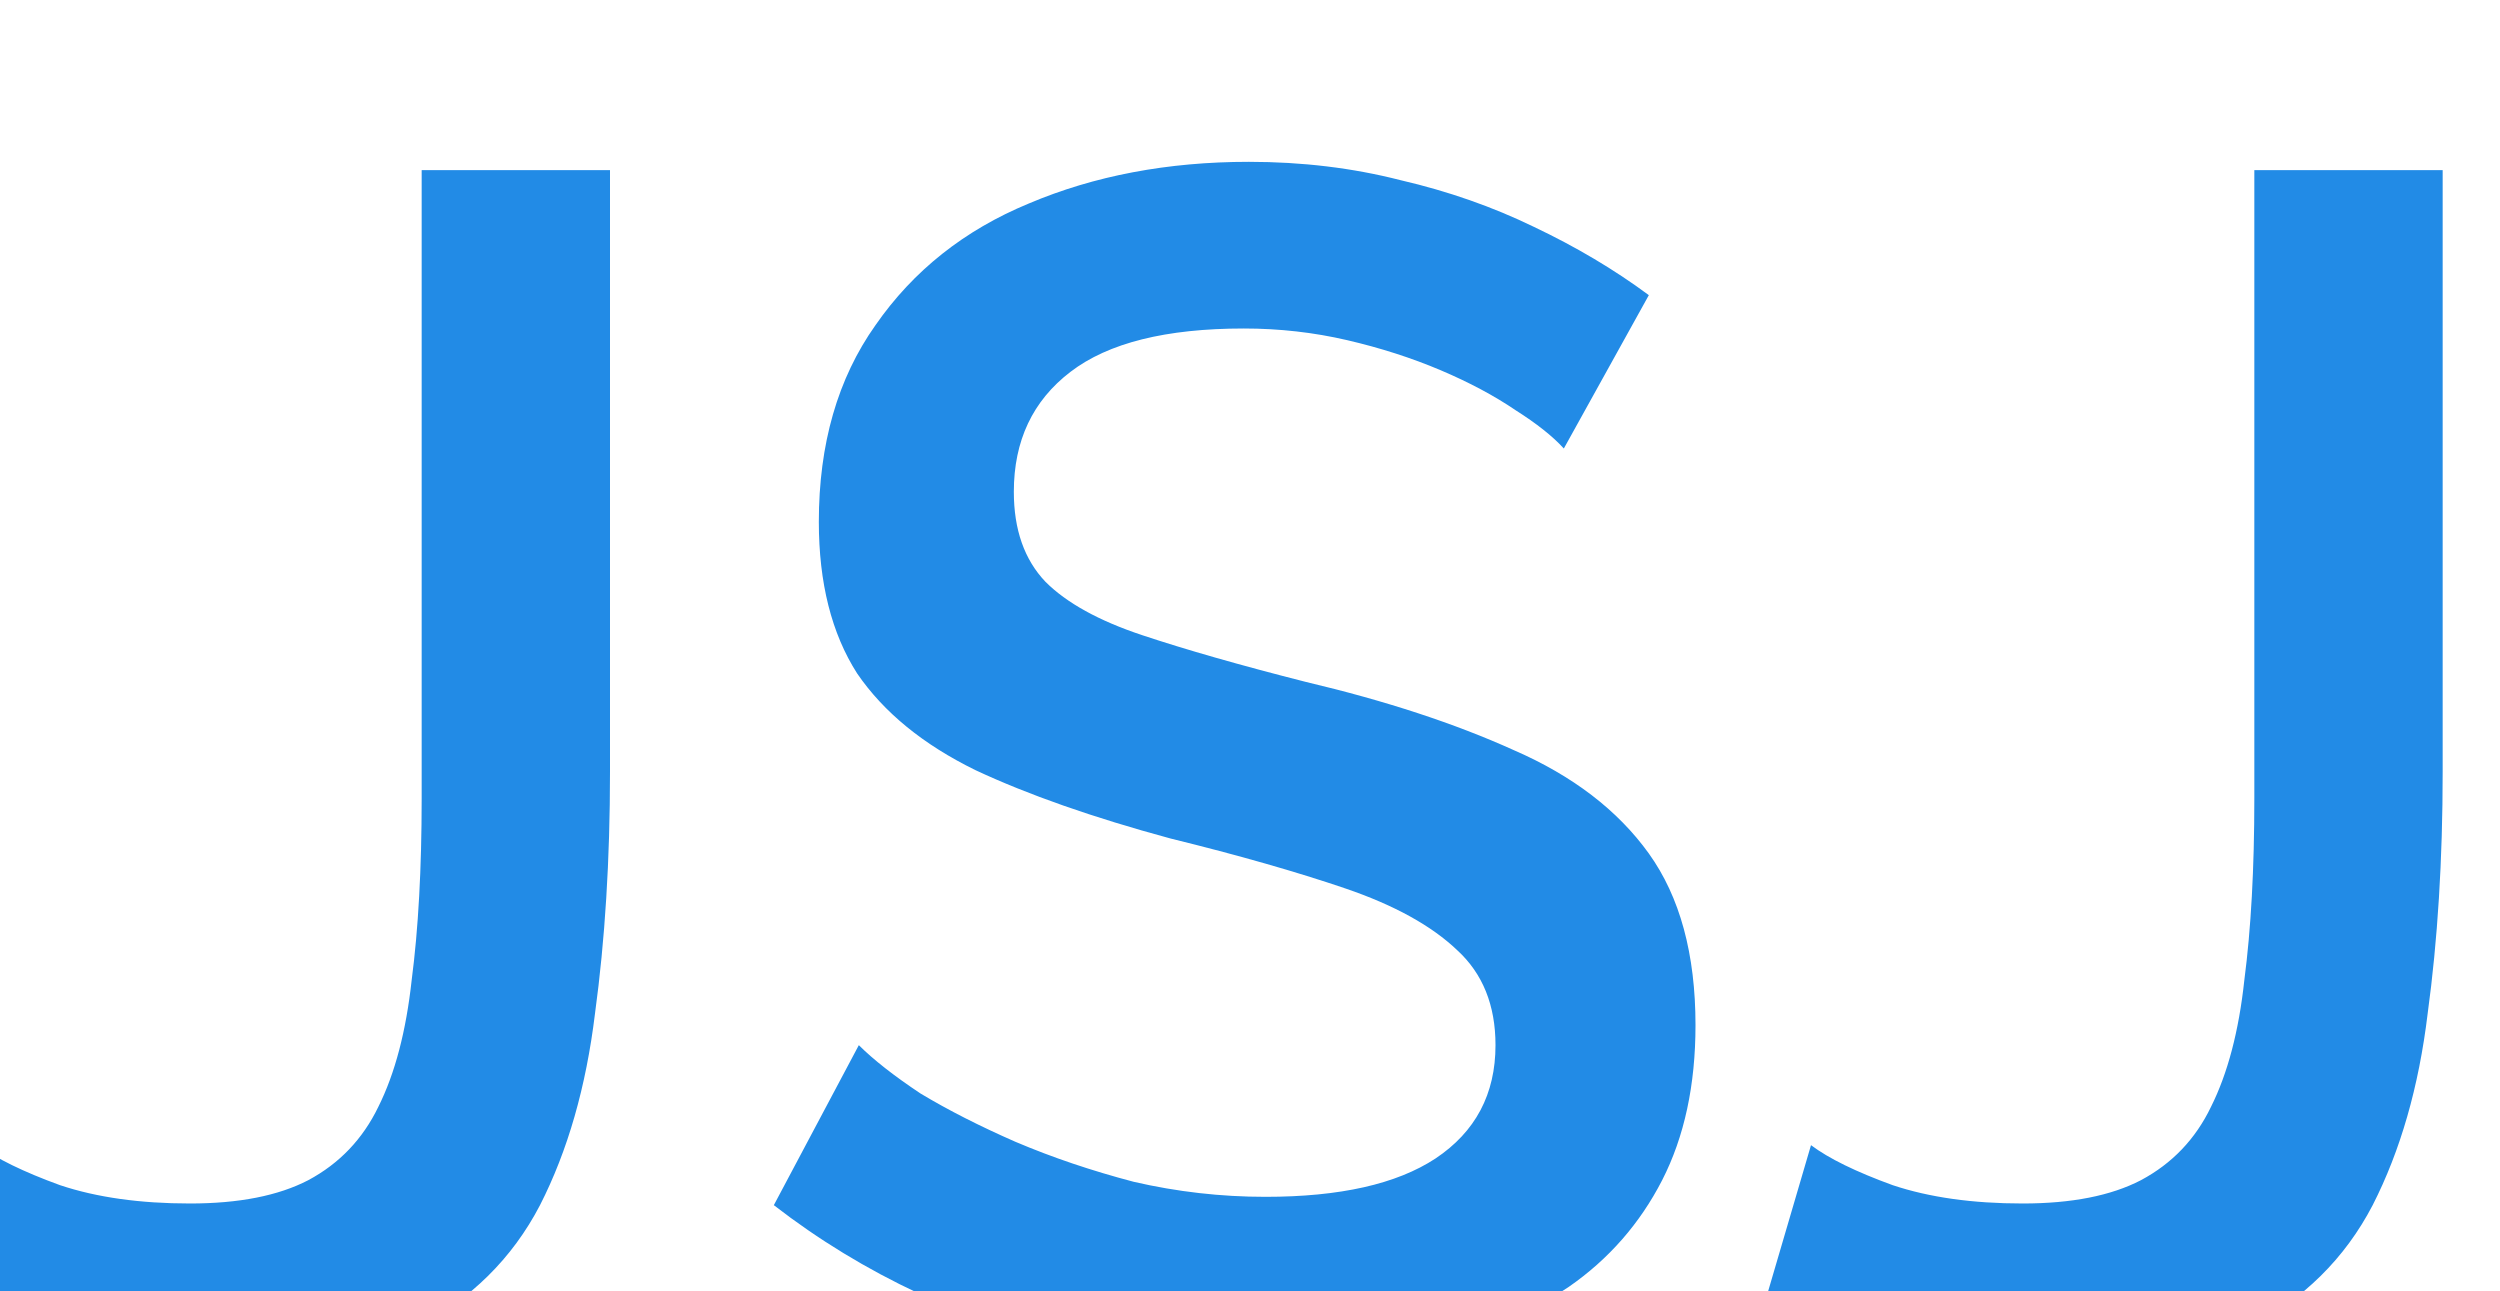
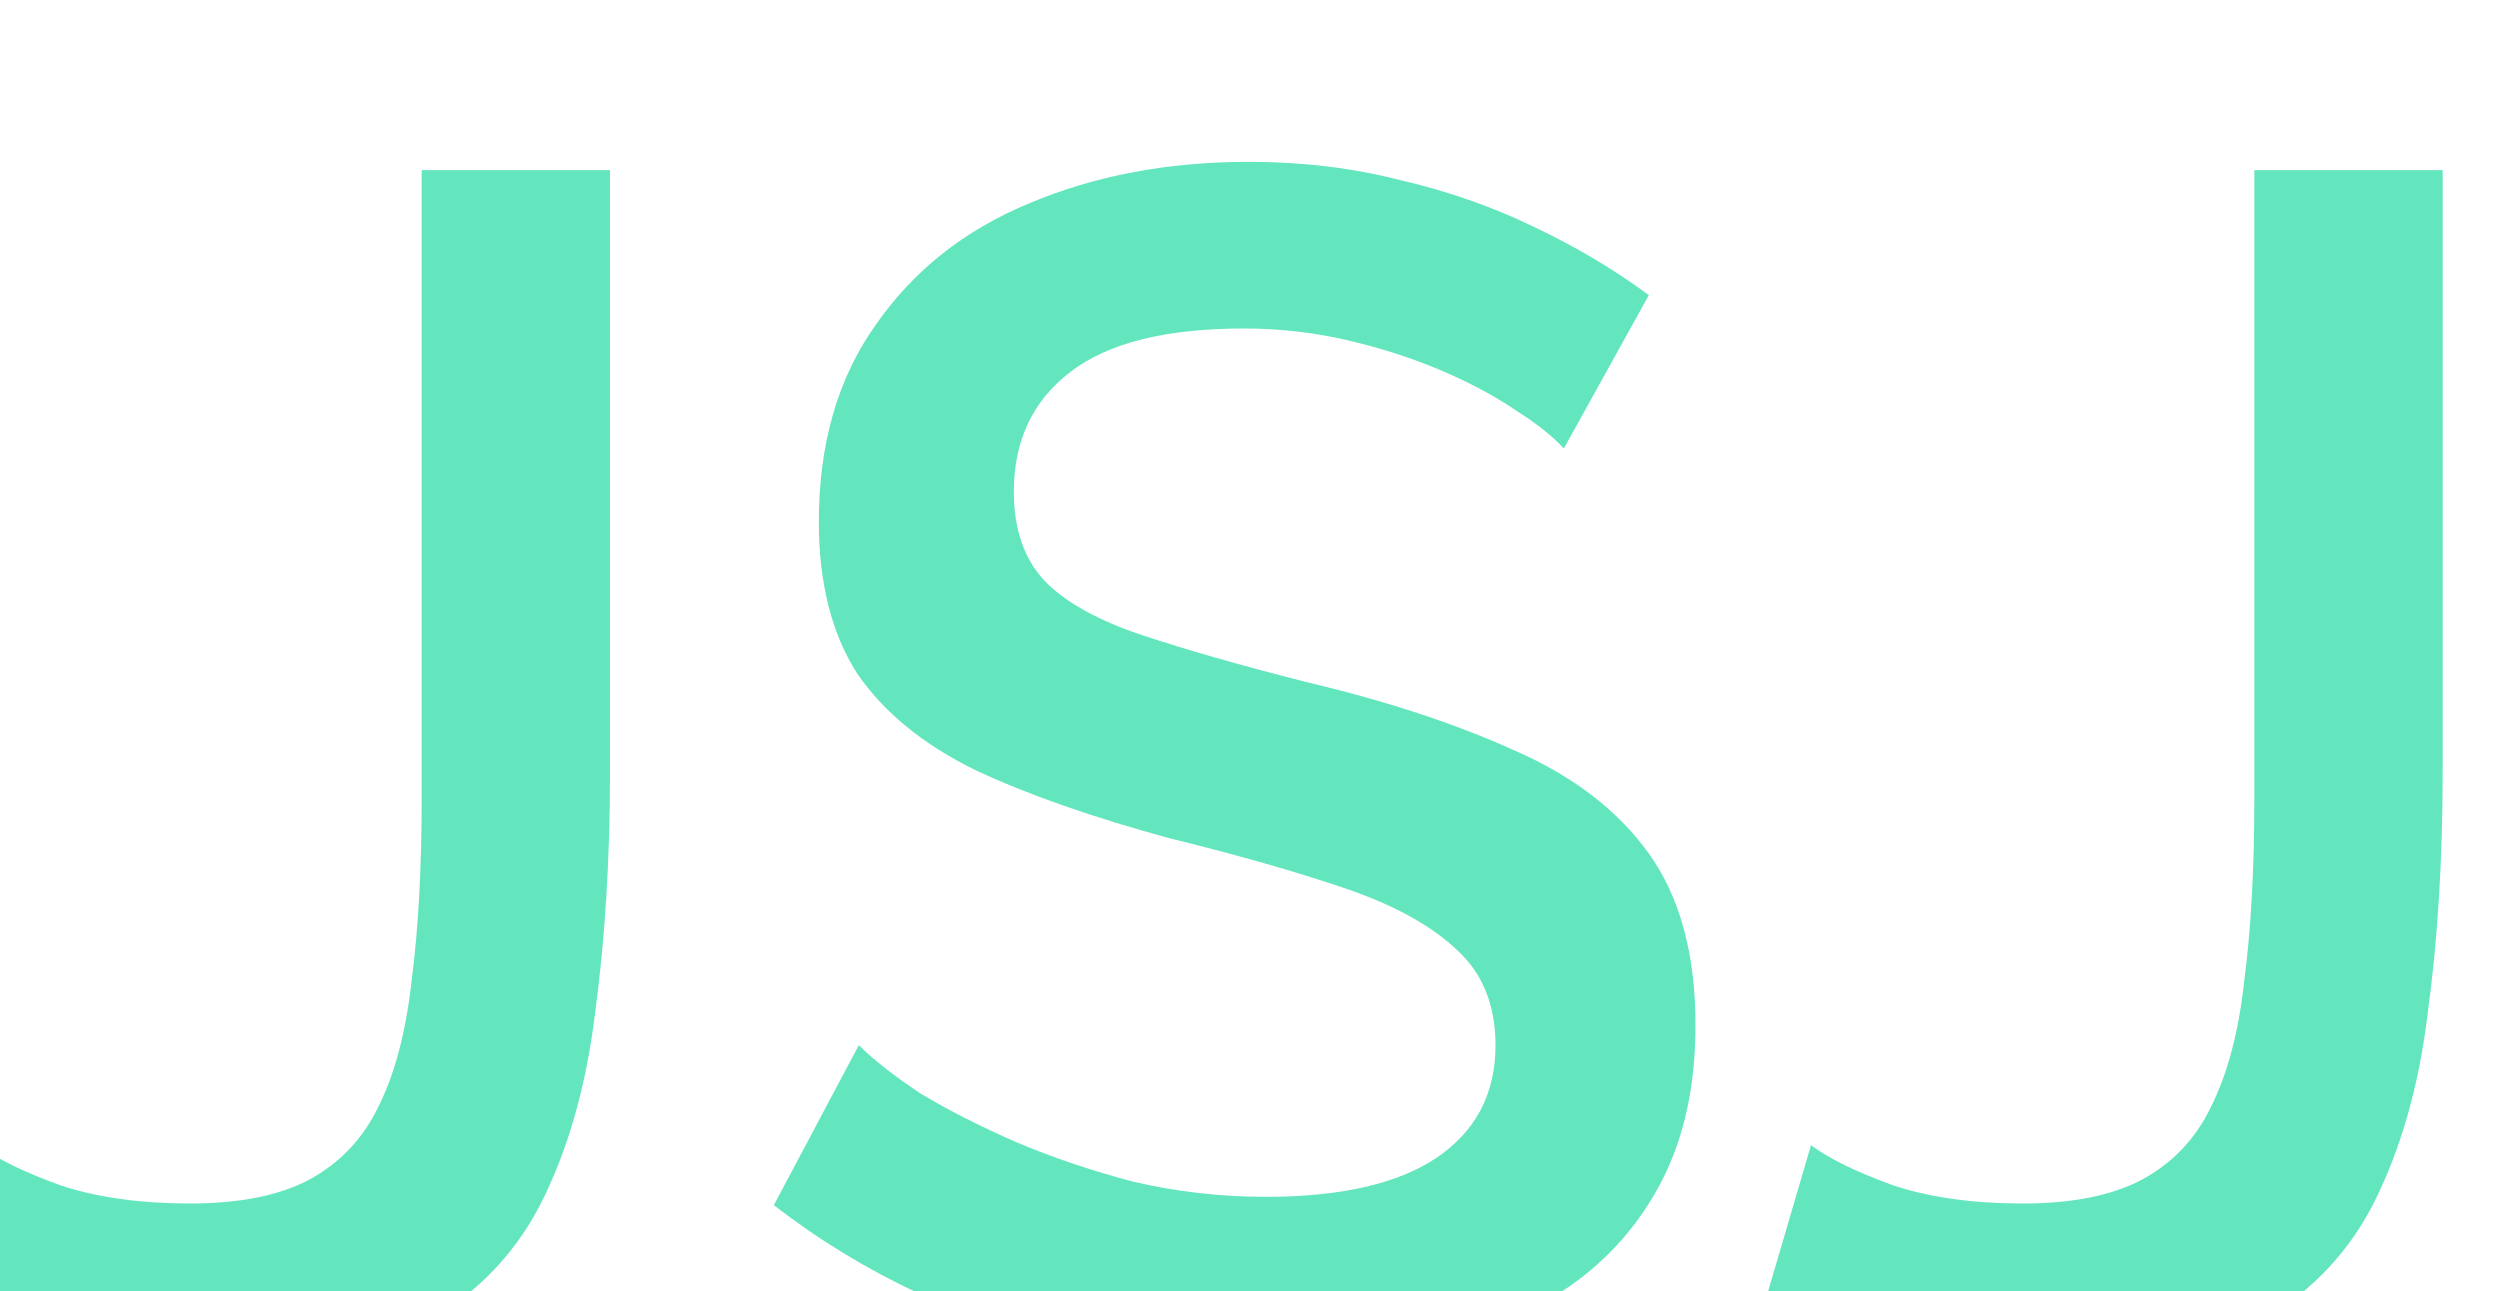
<svg xmlns="http://www.w3.org/2000/svg" width="31" height="16" viewBox="1 0 30 13" fill="none">
-   <path d="M0.74 12.5C0.953 12.66 1.28 12.82 1.72 12.98C2.16 13.127 2.68 13.2 3.28 13.2C3.867 13.2 4.34 13.107 4.7 12.92C5.073 12.72 5.353 12.427 5.54 12.04C5.74 11.64 5.873 11.133 5.94 10.52C6.02 9.907 6.06 9.18 6.06 8.34V0.8H8.32V8.02C8.32 9.073 8.26 10.04 8.14 10.92C8.033 11.8 7.813 12.567 7.48 13.22C7.147 13.86 6.647 14.353 5.98 14.7C5.327 15.047 4.447 15.22 3.34 15.22C2.687 15.22 2.107 15.147 1.6 15C1.093 14.853 0.627 14.633 0.2 14.34L0.74 12.5ZM19.766 4.14C19.632 3.993 19.439 3.84 19.186 3.68C18.932 3.507 18.632 3.347 18.286 3.2C17.939 3.053 17.566 2.933 17.166 2.84C16.766 2.747 16.352 2.7 15.926 2.7C14.992 2.7 14.299 2.873 13.846 3.22C13.392 3.567 13.166 4.047 13.166 4.66C13.166 5.113 13.292 5.473 13.546 5.74C13.799 5.993 14.186 6.207 14.706 6.38C15.226 6.553 15.879 6.74 16.666 6.94C17.626 7.167 18.459 7.44 19.166 7.76C19.872 8.067 20.412 8.48 20.786 9C21.159 9.52 21.346 10.207 21.346 11.06C21.346 11.78 21.212 12.4 20.946 12.92C20.679 13.44 20.306 13.867 19.826 14.2C19.346 14.52 18.792 14.76 18.166 14.92C17.539 15.067 16.866 15.14 16.146 15.14C15.439 15.14 14.732 15.067 14.026 14.92C13.332 14.773 12.666 14.56 12.026 14.28C11.399 13.987 10.819 13.633 10.286 13.22L11.306 11.3C11.479 11.473 11.726 11.667 12.046 11.88C12.379 12.08 12.759 12.273 13.186 12.46C13.626 12.647 14.099 12.807 14.606 12.94C15.126 13.06 15.652 13.12 16.186 13.12C17.079 13.12 17.759 12.967 18.226 12.66C18.706 12.34 18.946 11.887 18.946 11.3C18.946 10.82 18.792 10.44 18.486 10.16C18.179 9.867 17.732 9.62 17.146 9.42C16.559 9.22 15.859 9.02 15.046 8.82C14.112 8.567 13.332 8.293 12.706 8C12.079 7.693 11.606 7.307 11.286 6.84C10.979 6.36 10.826 5.753 10.826 5.02C10.826 4.087 11.052 3.3 11.506 2.66C11.959 2.007 12.572 1.52 13.346 1.2C14.132 0.867 15.012 0.7 15.986 0.7C16.626 0.7 17.232 0.773 17.806 0.92C18.379 1.053 18.912 1.24 19.406 1.48C19.912 1.72 20.372 1.993 20.786 2.3L19.766 4.14ZM22.732 12.5C22.945 12.66 23.272 12.82 23.712 12.98C24.152 13.127 24.672 13.2 25.272 13.2C25.859 13.2 26.332 13.107 26.692 12.92C27.066 12.72 27.346 12.427 27.532 12.04C27.732 11.64 27.866 11.133 27.932 10.52C28.012 9.907 28.052 9.18 28.052 8.34V0.8H30.312V8.02C30.312 9.073 30.252 10.04 30.132 10.92C30.026 11.8 29.805 12.567 29.472 13.22C29.139 13.86 28.639 14.353 27.972 14.7C27.319 15.047 26.439 15.22 25.332 15.22C24.679 15.22 24.099 15.147 23.592 15C23.085 14.853 22.619 14.633 22.192 14.34L22.732 12.5Z" fill="#228BE6" />
+   <path d="M0.74 12.5C0.953 12.66 1.28 12.82 1.72 12.98C2.16 13.127 2.68 13.2 3.28 13.2C3.867 13.2 4.34 13.107 4.7 12.92C5.073 12.72 5.353 12.427 5.54 12.04C5.74 11.64 5.873 11.133 5.94 10.52C6.02 9.907 6.06 9.18 6.06 8.34V0.8H8.32V8.02C8.32 9.073 8.26 10.04 8.14 10.92C8.033 11.8 7.813 12.567 7.48 13.22C7.147 13.86 6.647 14.353 5.98 14.7C5.327 15.047 4.447 15.22 3.34 15.22C2.687 15.22 2.107 15.147 1.6 15C1.093 14.853 0.627 14.633 0.2 14.34L0.74 12.5ZM19.766 4.14C19.632 3.993 19.439 3.84 19.186 3.68C18.932 3.507 18.632 3.347 18.286 3.2C17.939 3.053 17.566 2.933 17.166 2.84C16.766 2.747 16.352 2.7 15.926 2.7C14.992 2.7 14.299 2.873 13.846 3.22C13.392 3.567 13.166 4.047 13.166 4.66C13.166 5.113 13.292 5.473 13.546 5.74C13.799 5.993 14.186 6.207 14.706 6.38C15.226 6.553 15.879 6.74 16.666 6.94C17.626 7.167 18.459 7.44 19.166 7.76C19.872 8.067 20.412 8.48 20.786 9C21.159 9.52 21.346 10.207 21.346 11.06C21.346 11.78 21.212 12.4 20.946 12.92C20.679 13.44 20.306 13.867 19.826 14.2C19.346 14.52 18.792 14.76 18.166 14.92C17.539 15.067 16.866 15.14 16.146 15.14C15.439 15.14 14.732 15.067 14.026 14.92C13.332 14.773 12.666 14.56 12.026 14.28C11.399 13.987 10.819 13.633 10.286 13.22L11.306 11.3C11.479 11.473 11.726 11.667 12.046 11.88C12.379 12.08 12.759 12.273 13.186 12.46C13.626 12.647 14.099 12.807 14.606 12.94C15.126 13.06 15.652 13.12 16.186 13.12C17.079 13.12 17.759 12.967 18.226 12.66C18.706 12.34 18.946 11.887 18.946 11.3C18.946 10.82 18.792 10.44 18.486 10.16C18.179 9.867 17.732 9.62 17.146 9.42C16.559 9.22 15.859 9.02 15.046 8.82C14.112 8.567 13.332 8.293 12.706 8C12.079 7.693 11.606 7.307 11.286 6.84C10.979 6.36 10.826 5.753 10.826 5.02C10.826 4.087 11.052 3.3 11.506 2.66C11.959 2.007 12.572 1.52 13.346 1.2C14.132 0.867 15.012 0.7 15.986 0.7C16.626 0.7 17.232 0.773 17.806 0.92C18.379 1.053 18.912 1.24 19.406 1.48C19.912 1.72 20.372 1.993 20.786 2.3L19.766 4.14ZM22.732 12.5C22.945 12.66 23.272 12.82 23.712 12.98C24.152 13.127 24.672 13.2 25.272 13.2C25.859 13.2 26.332 13.107 26.692 12.92C27.066 12.72 27.346 12.427 27.532 12.04C27.732 11.64 27.866 11.133 27.932 10.52C28.012 9.907 28.052 9.18 28.052 8.34V0.8H30.312V8.02C30.312 9.073 30.252 10.04 30.132 10.92C30.026 11.8 29.805 12.567 29.472 13.22C29.139 13.86 28.639 14.353 27.972 14.7C27.319 15.047 26.439 15.22 25.332 15.22C24.679 15.22 24.099 15.147 23.592 15C23.085 14.853 22.619 14.633 22.192 14.34L22.732 12.5Z" fill="#63e6be" />
</svg>
